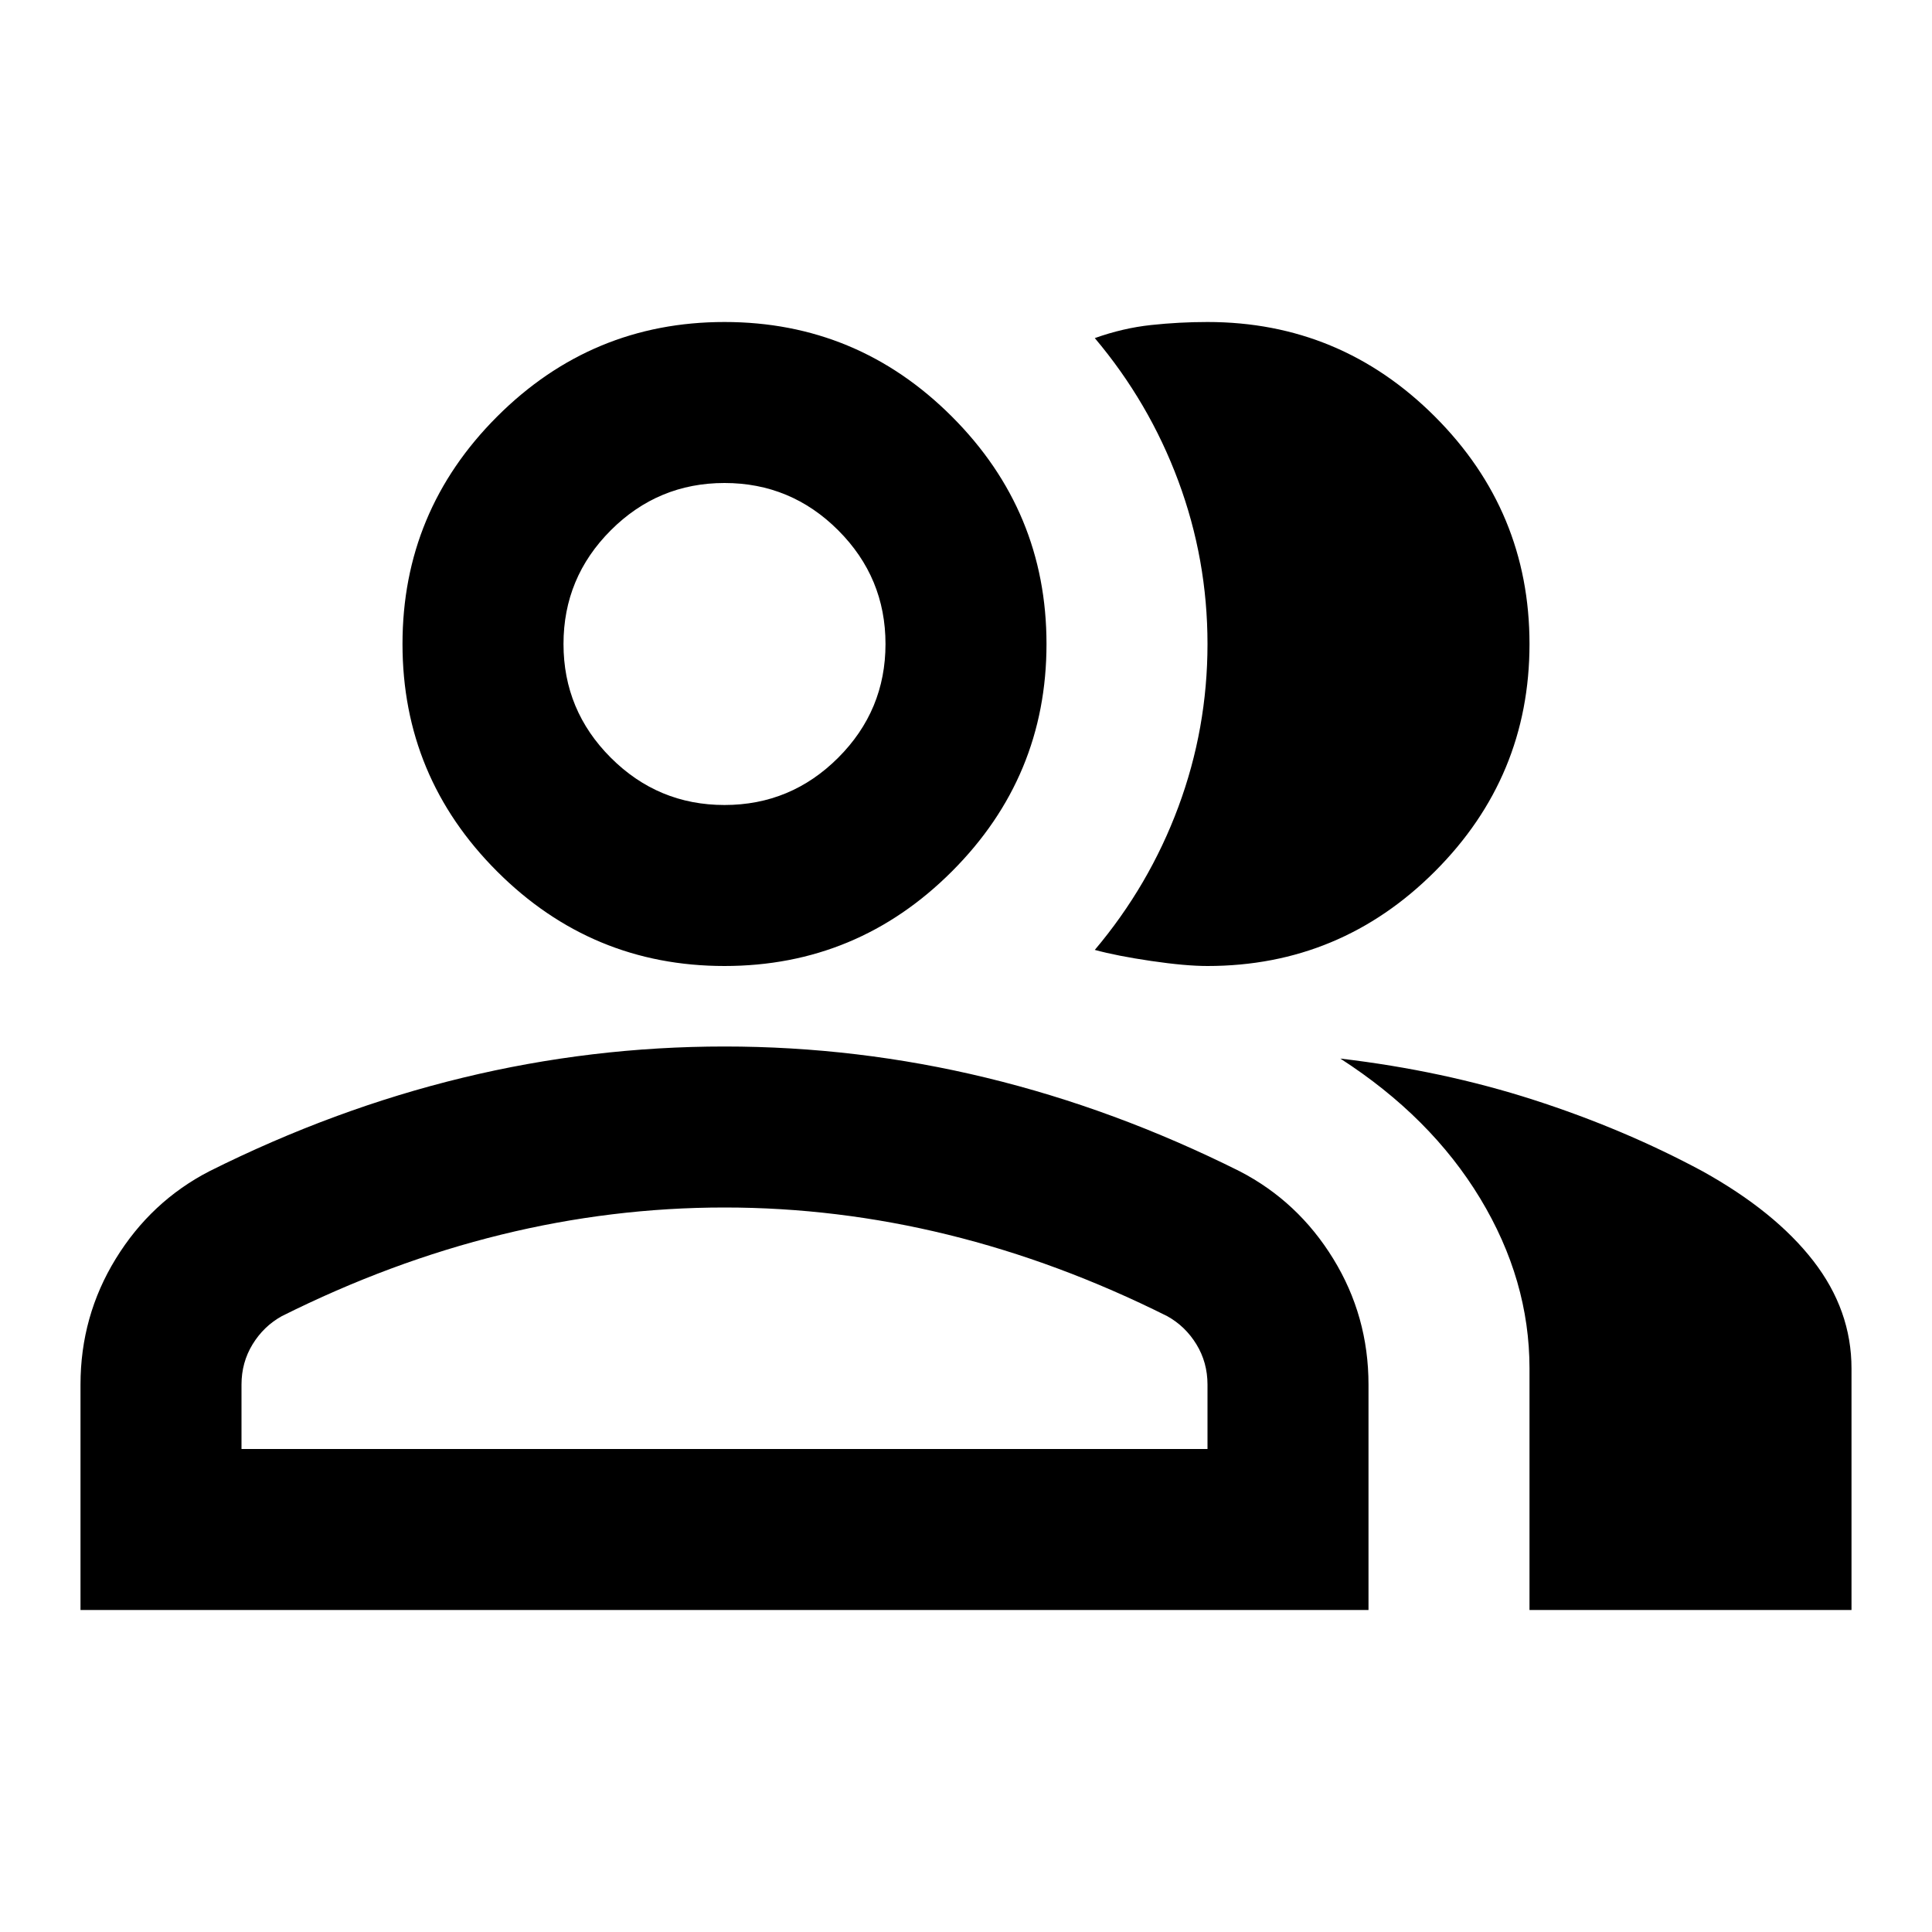
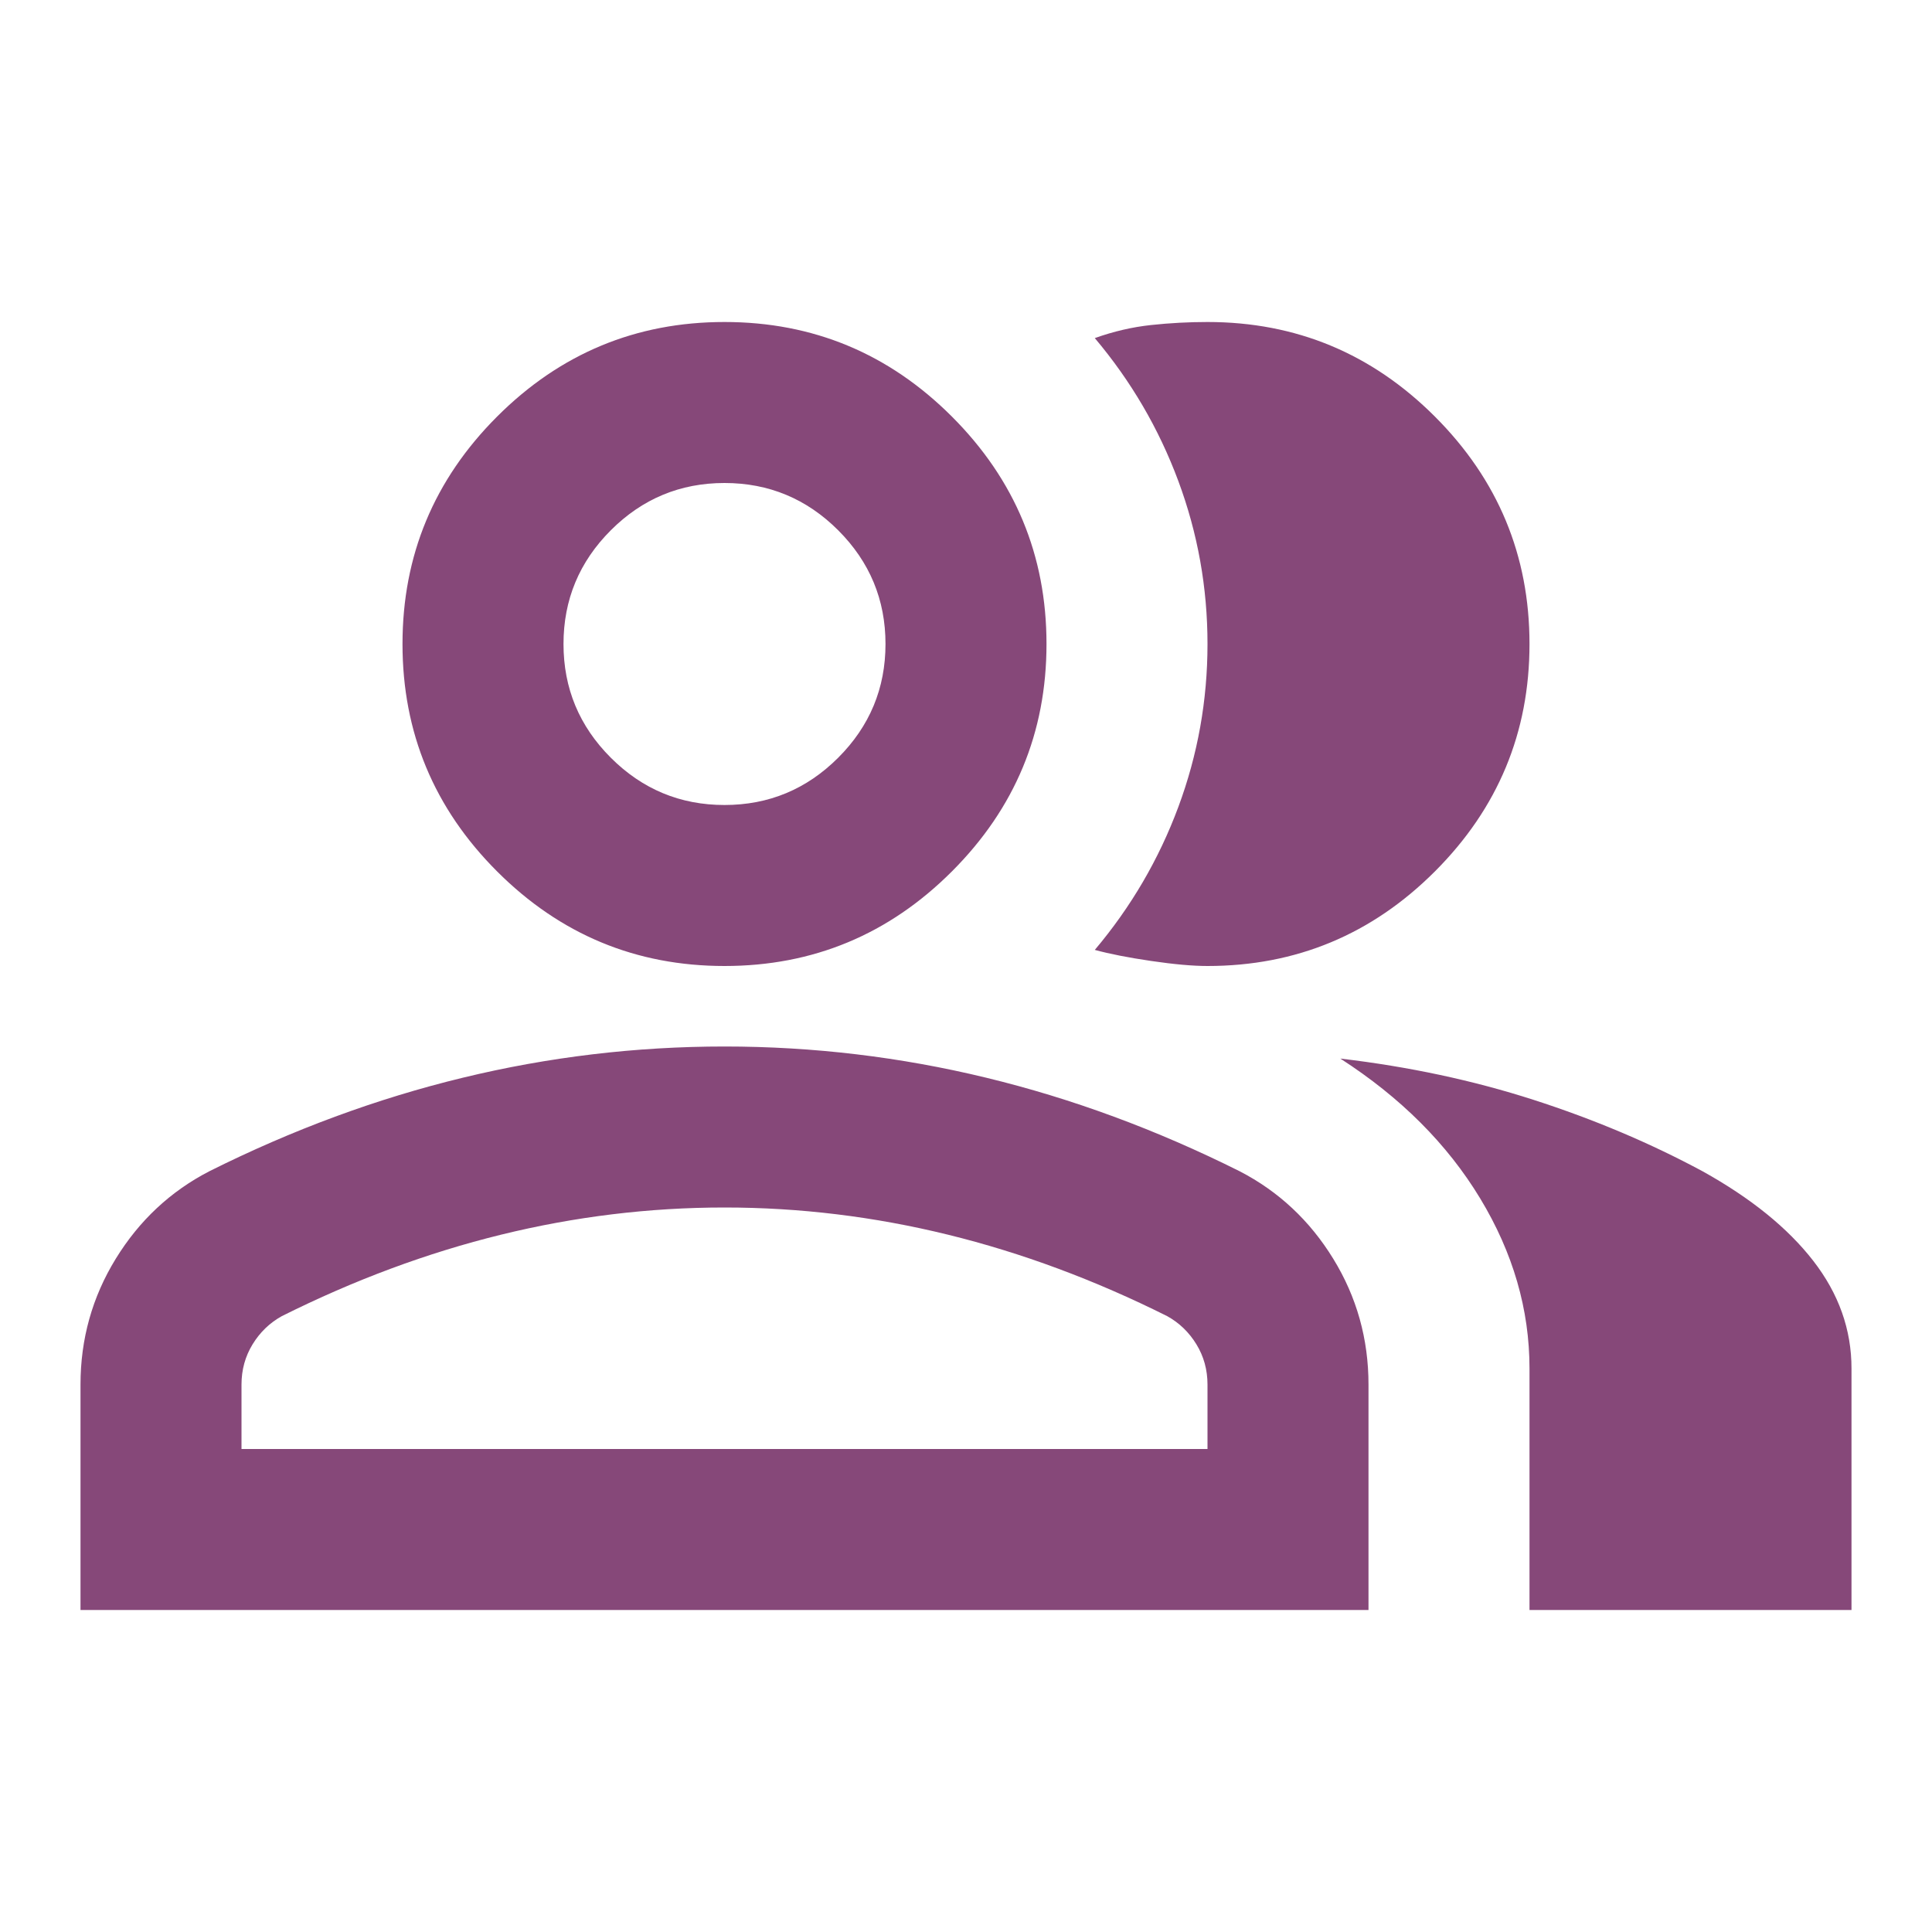
- <svg xmlns="http://www.w3.org/2000/svg" height="24px" viewBox="0 -960 960 960" width="24px" fill="#000">
+ <svg xmlns="http://www.w3.org/2000/svg" height="24px" viewBox="0 -960 960 960" width="24px" fill="#864879">
  <path d="M40-160v-112q0-34 17.5-62.5T104-378q62-31 126-46.5T360-440q66 0 130 15.5T616-378q29 15 46.5 43.5T680-272v112H40Zm720 0v-120q0-44-24.5-84.5T666-434q51 6 96 20.5t84 35.5q36 20 55 44.5t19 53.5v120H760ZM360-480q-66 0-113-47t-47-113q0-66 47-113t113-47q66 0 113 47t47 113q0 66-47 113t-113 47Zm400-160q0 66-47 113t-113 47q-11 0-28-2.5t-28-5.5q27-32 41.5-71t14.5-81q0-42-14.5-81T544-792q14-5 28-6.5t28-1.5q66 0 113 47t47 113ZM120-240h480v-32q0-11-5.5-20T580-306q-54-27-109-40.5T360-360q-56 0-111 13.5T140-306q-9 5-14.5 14t-5.5 20v32Zm240-320q33 0 56.5-23.5T440-640q0-33-23.5-56.5T360-720q-33 0-56.5 23.5T280-640q0 33 23.5 56.5T360-560Zm0 320Zm0-400Z" />
</svg>
